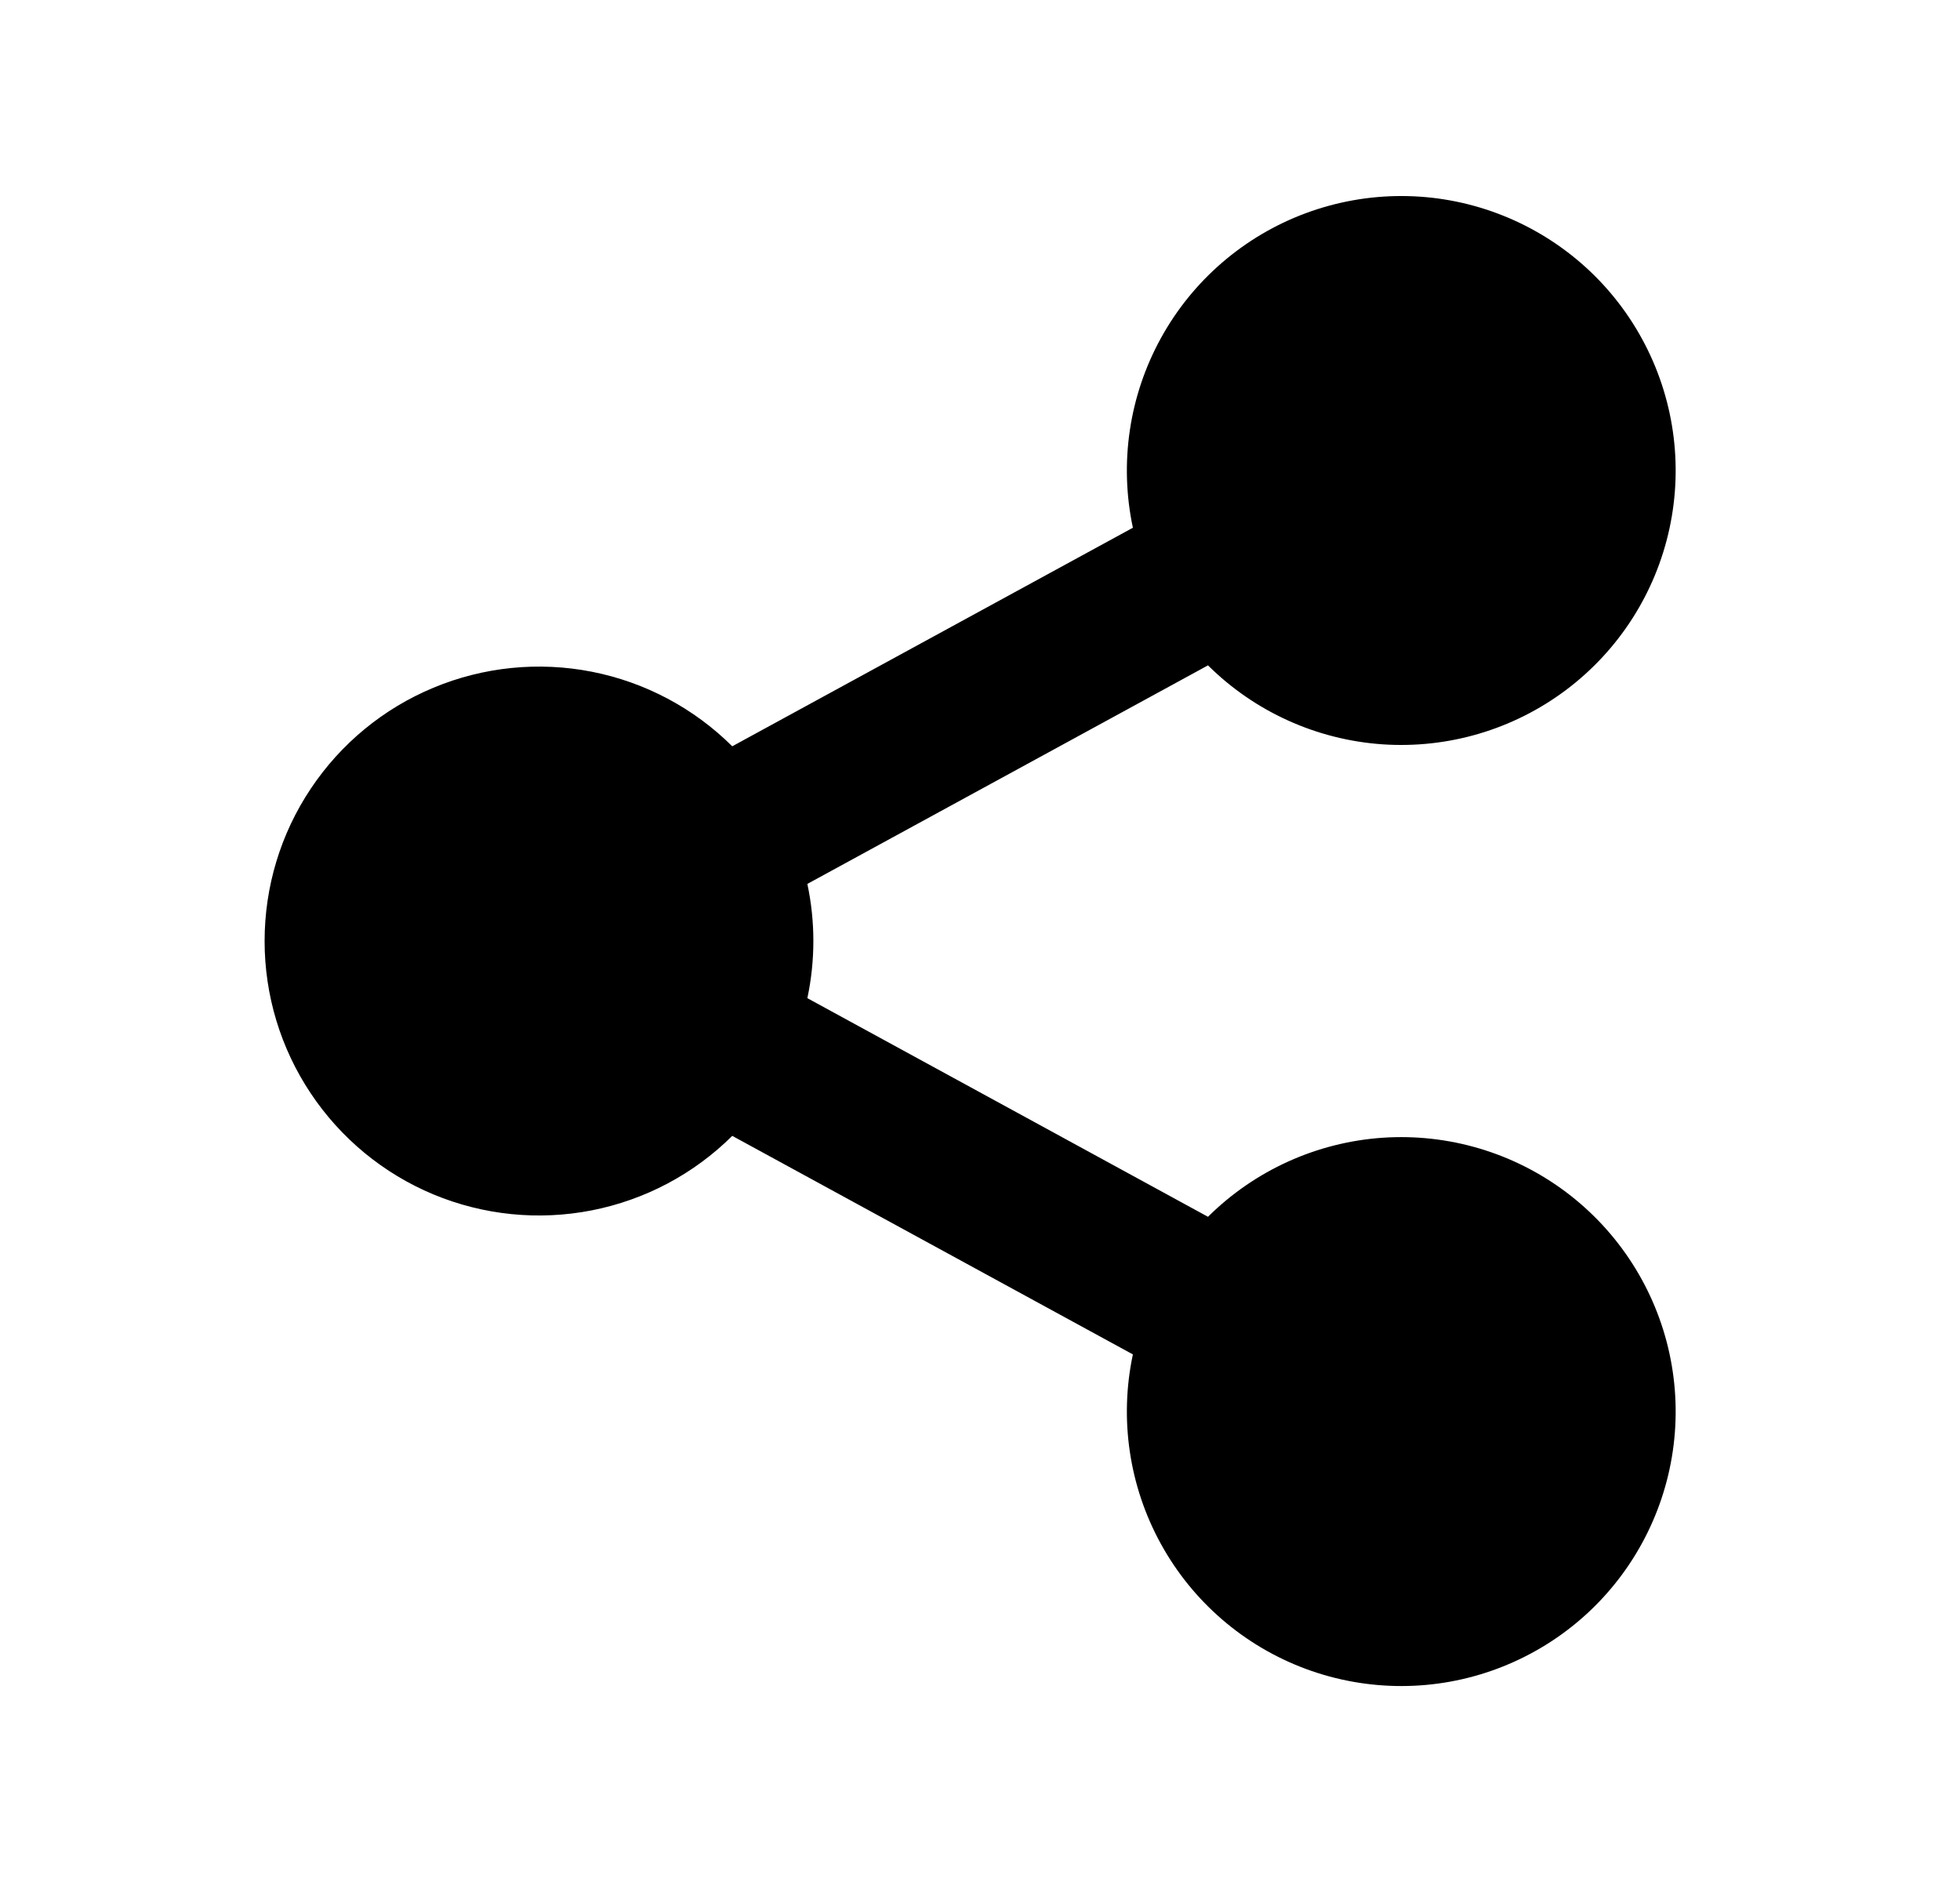
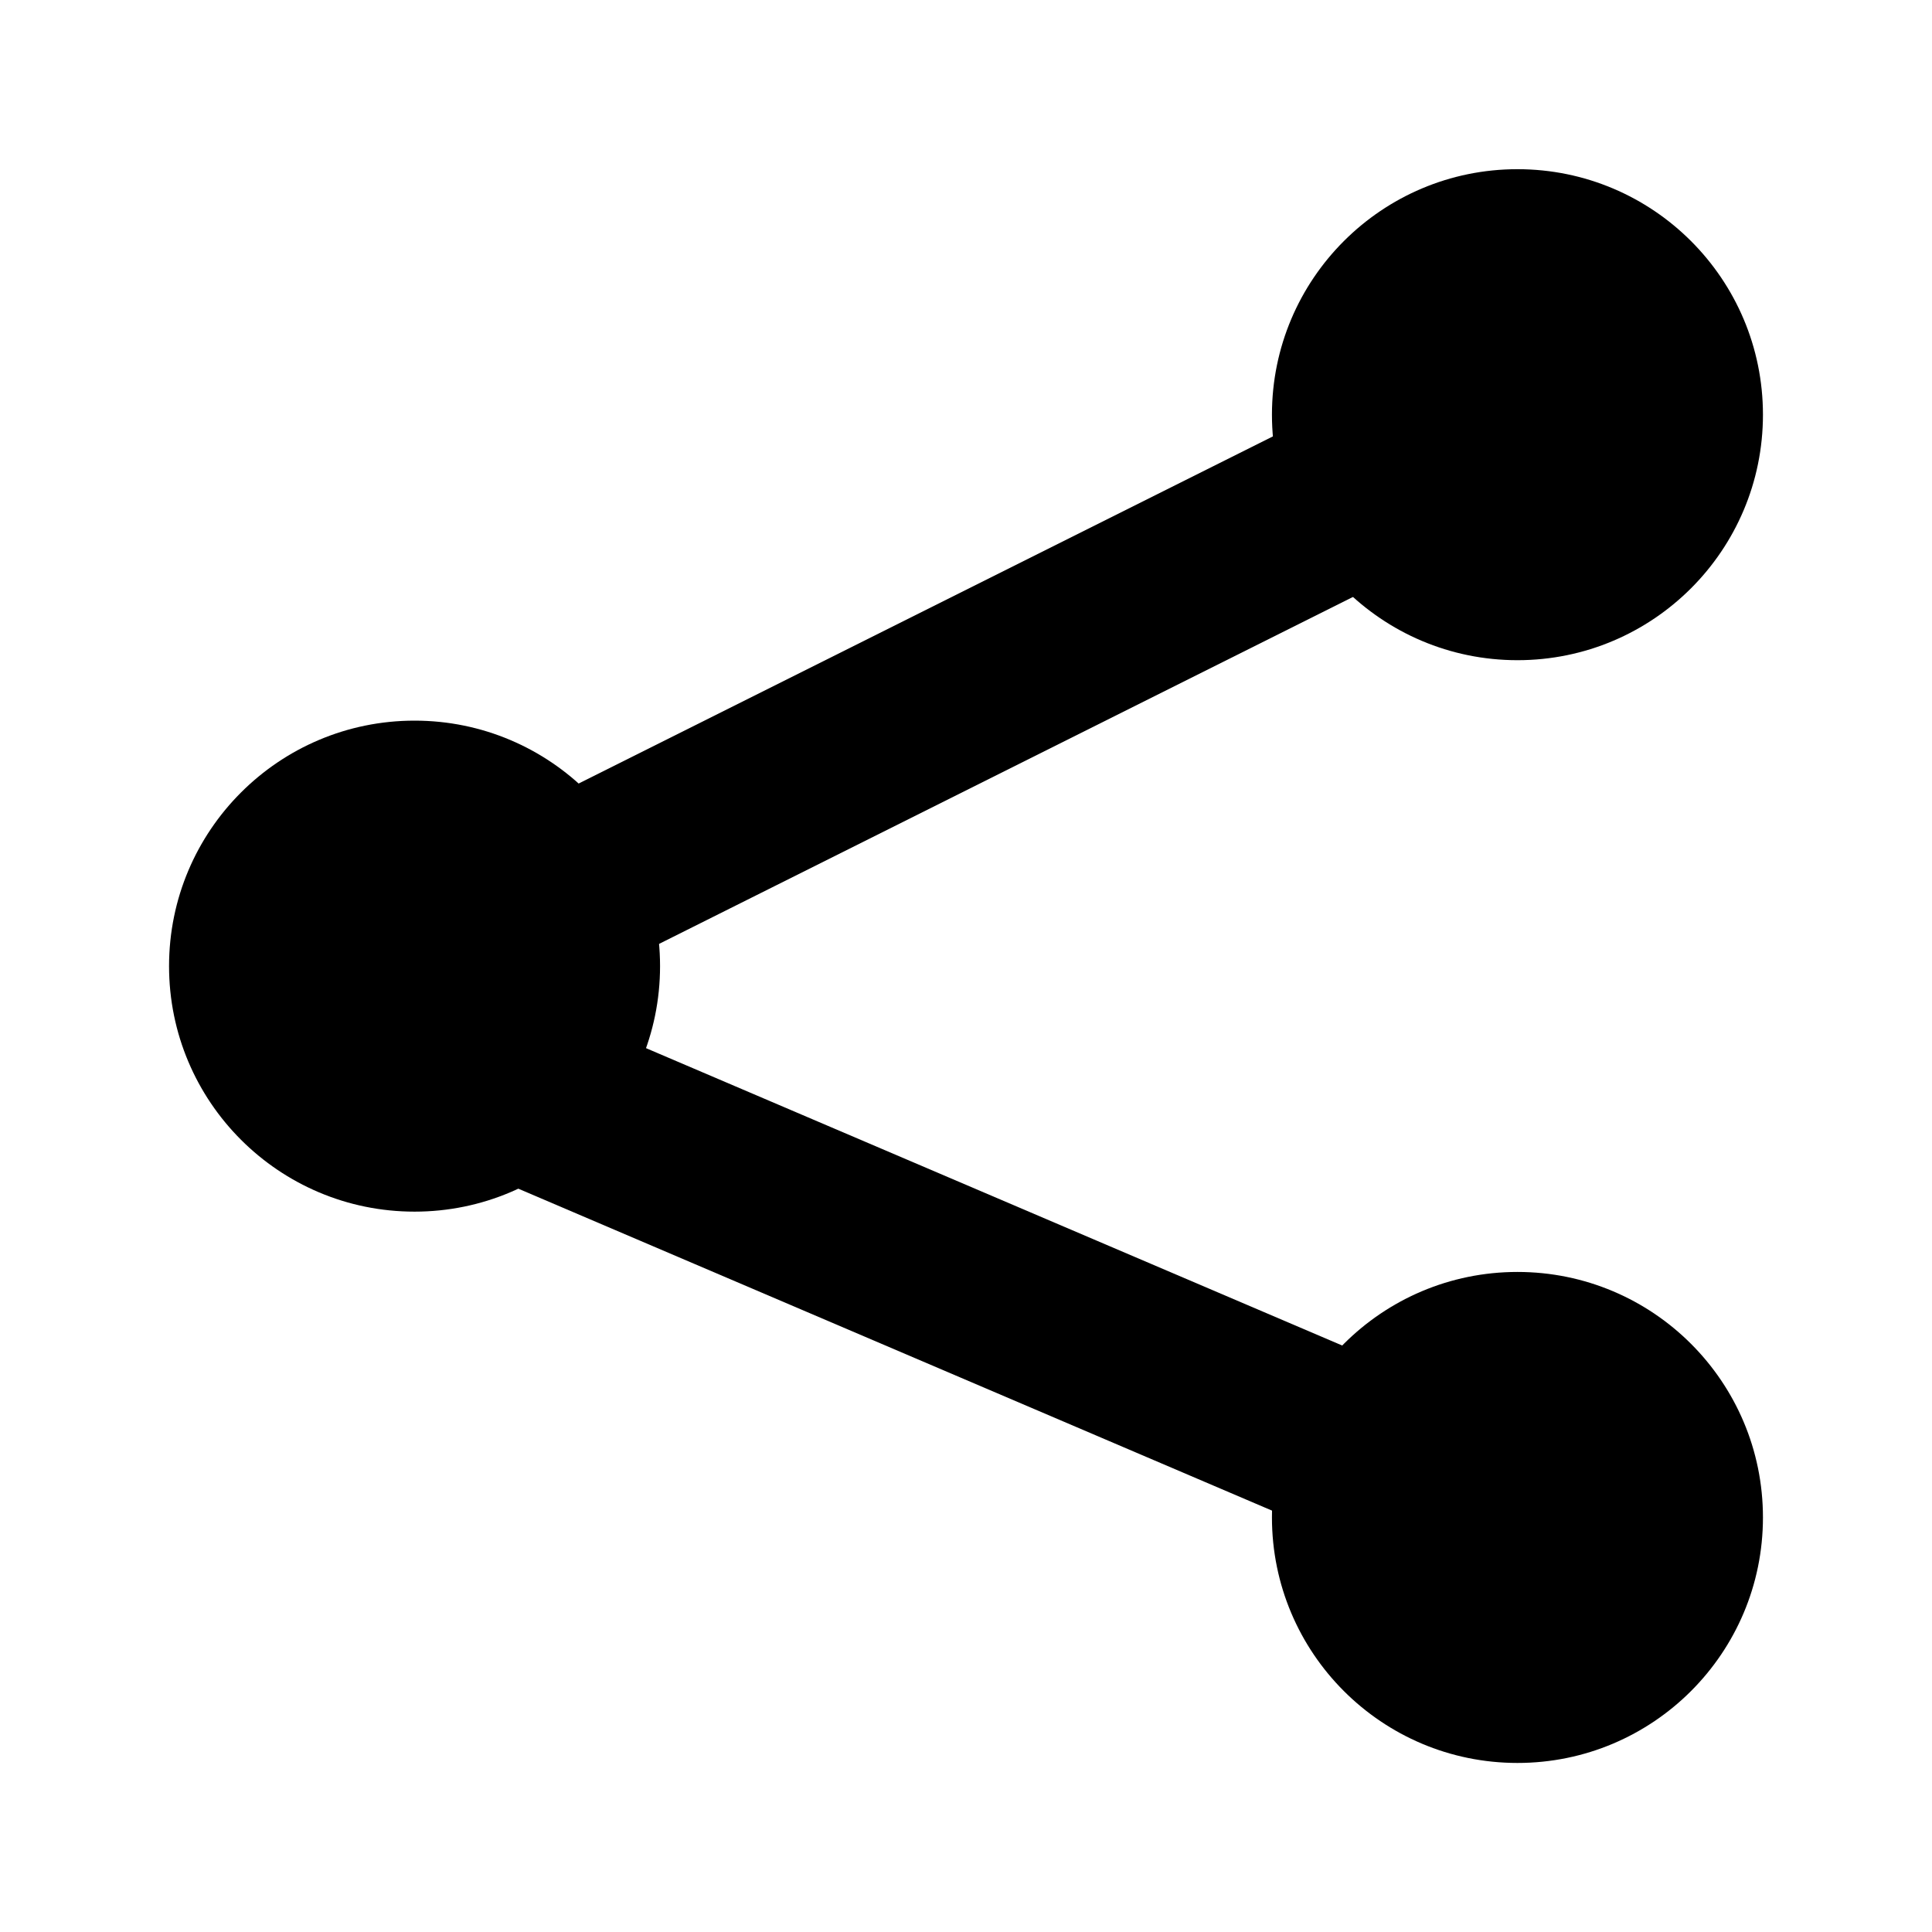
- <svg xmlns="http://www.w3.org/2000/svg" width="25" height="24" viewBox="0 0 25 24" fill="none">
-   <path d="M14.45 17.272L9.34 14.485C8.85 14.972 8.226 15.302 7.548 15.435C6.87 15.568 6.167 15.497 5.529 15.232C4.891 14.966 4.346 14.517 3.963 13.942C3.579 13.367 3.375 12.692 3.375 12.001C3.375 11.309 3.579 10.634 3.963 10.059C4.346 9.484 4.891 9.035 5.529 8.77C6.167 8.504 6.87 8.433 7.548 8.566C8.226 8.699 8.85 9.03 9.34 9.517L14.45 6.73C14.275 5.907 14.402 5.049 14.807 4.313C15.212 3.576 15.869 3.01 16.657 2.718C17.446 2.426 18.313 2.427 19.1 2.722C19.888 3.017 20.543 3.585 20.945 4.323C21.348 5.061 21.472 5.919 21.294 6.741C21.116 7.563 20.648 8.293 19.976 8.798C19.304 9.303 18.473 9.549 17.634 9.492C16.795 9.434 16.005 9.077 15.408 8.485L10.298 11.272C10.4 11.752 10.4 12.248 10.298 12.729L15.408 15.517C16.005 14.925 16.795 14.567 17.634 14.509C18.473 14.452 19.304 14.698 19.976 15.203C20.648 15.708 21.116 16.439 21.294 17.26C21.472 18.082 21.348 18.94 20.945 19.678C20.543 20.416 19.888 20.984 19.1 21.279C18.313 21.574 17.446 21.575 16.657 21.283C15.869 20.991 15.212 20.425 14.807 19.688C14.402 18.952 14.275 18.094 14.45 17.272Z" fill="currentColor" />
+ <svg xmlns="http://www.w3.org/2000/svg" width="14" height="14" viewBox="0 0 14 14" fill="none">
+   <path d="M11 3.001L3 7.001" stroke="currentColor" stroke-width="1.3" stroke-linecap="round" />
+   <path d="M11 11.001L3 7.584" stroke="currentColor" stroke-width="1.3" stroke-linecap="round" />
+   <circle cx="10.996" cy="3.005" r="1.779" fill="currentColor" />
+   <circle cx="10.996" cy="10.996" r="1.779" fill="currentColor" />
+   <circle cx="3.004" cy="7.001" r="1.779" fill="currentColor" />
</svg>
